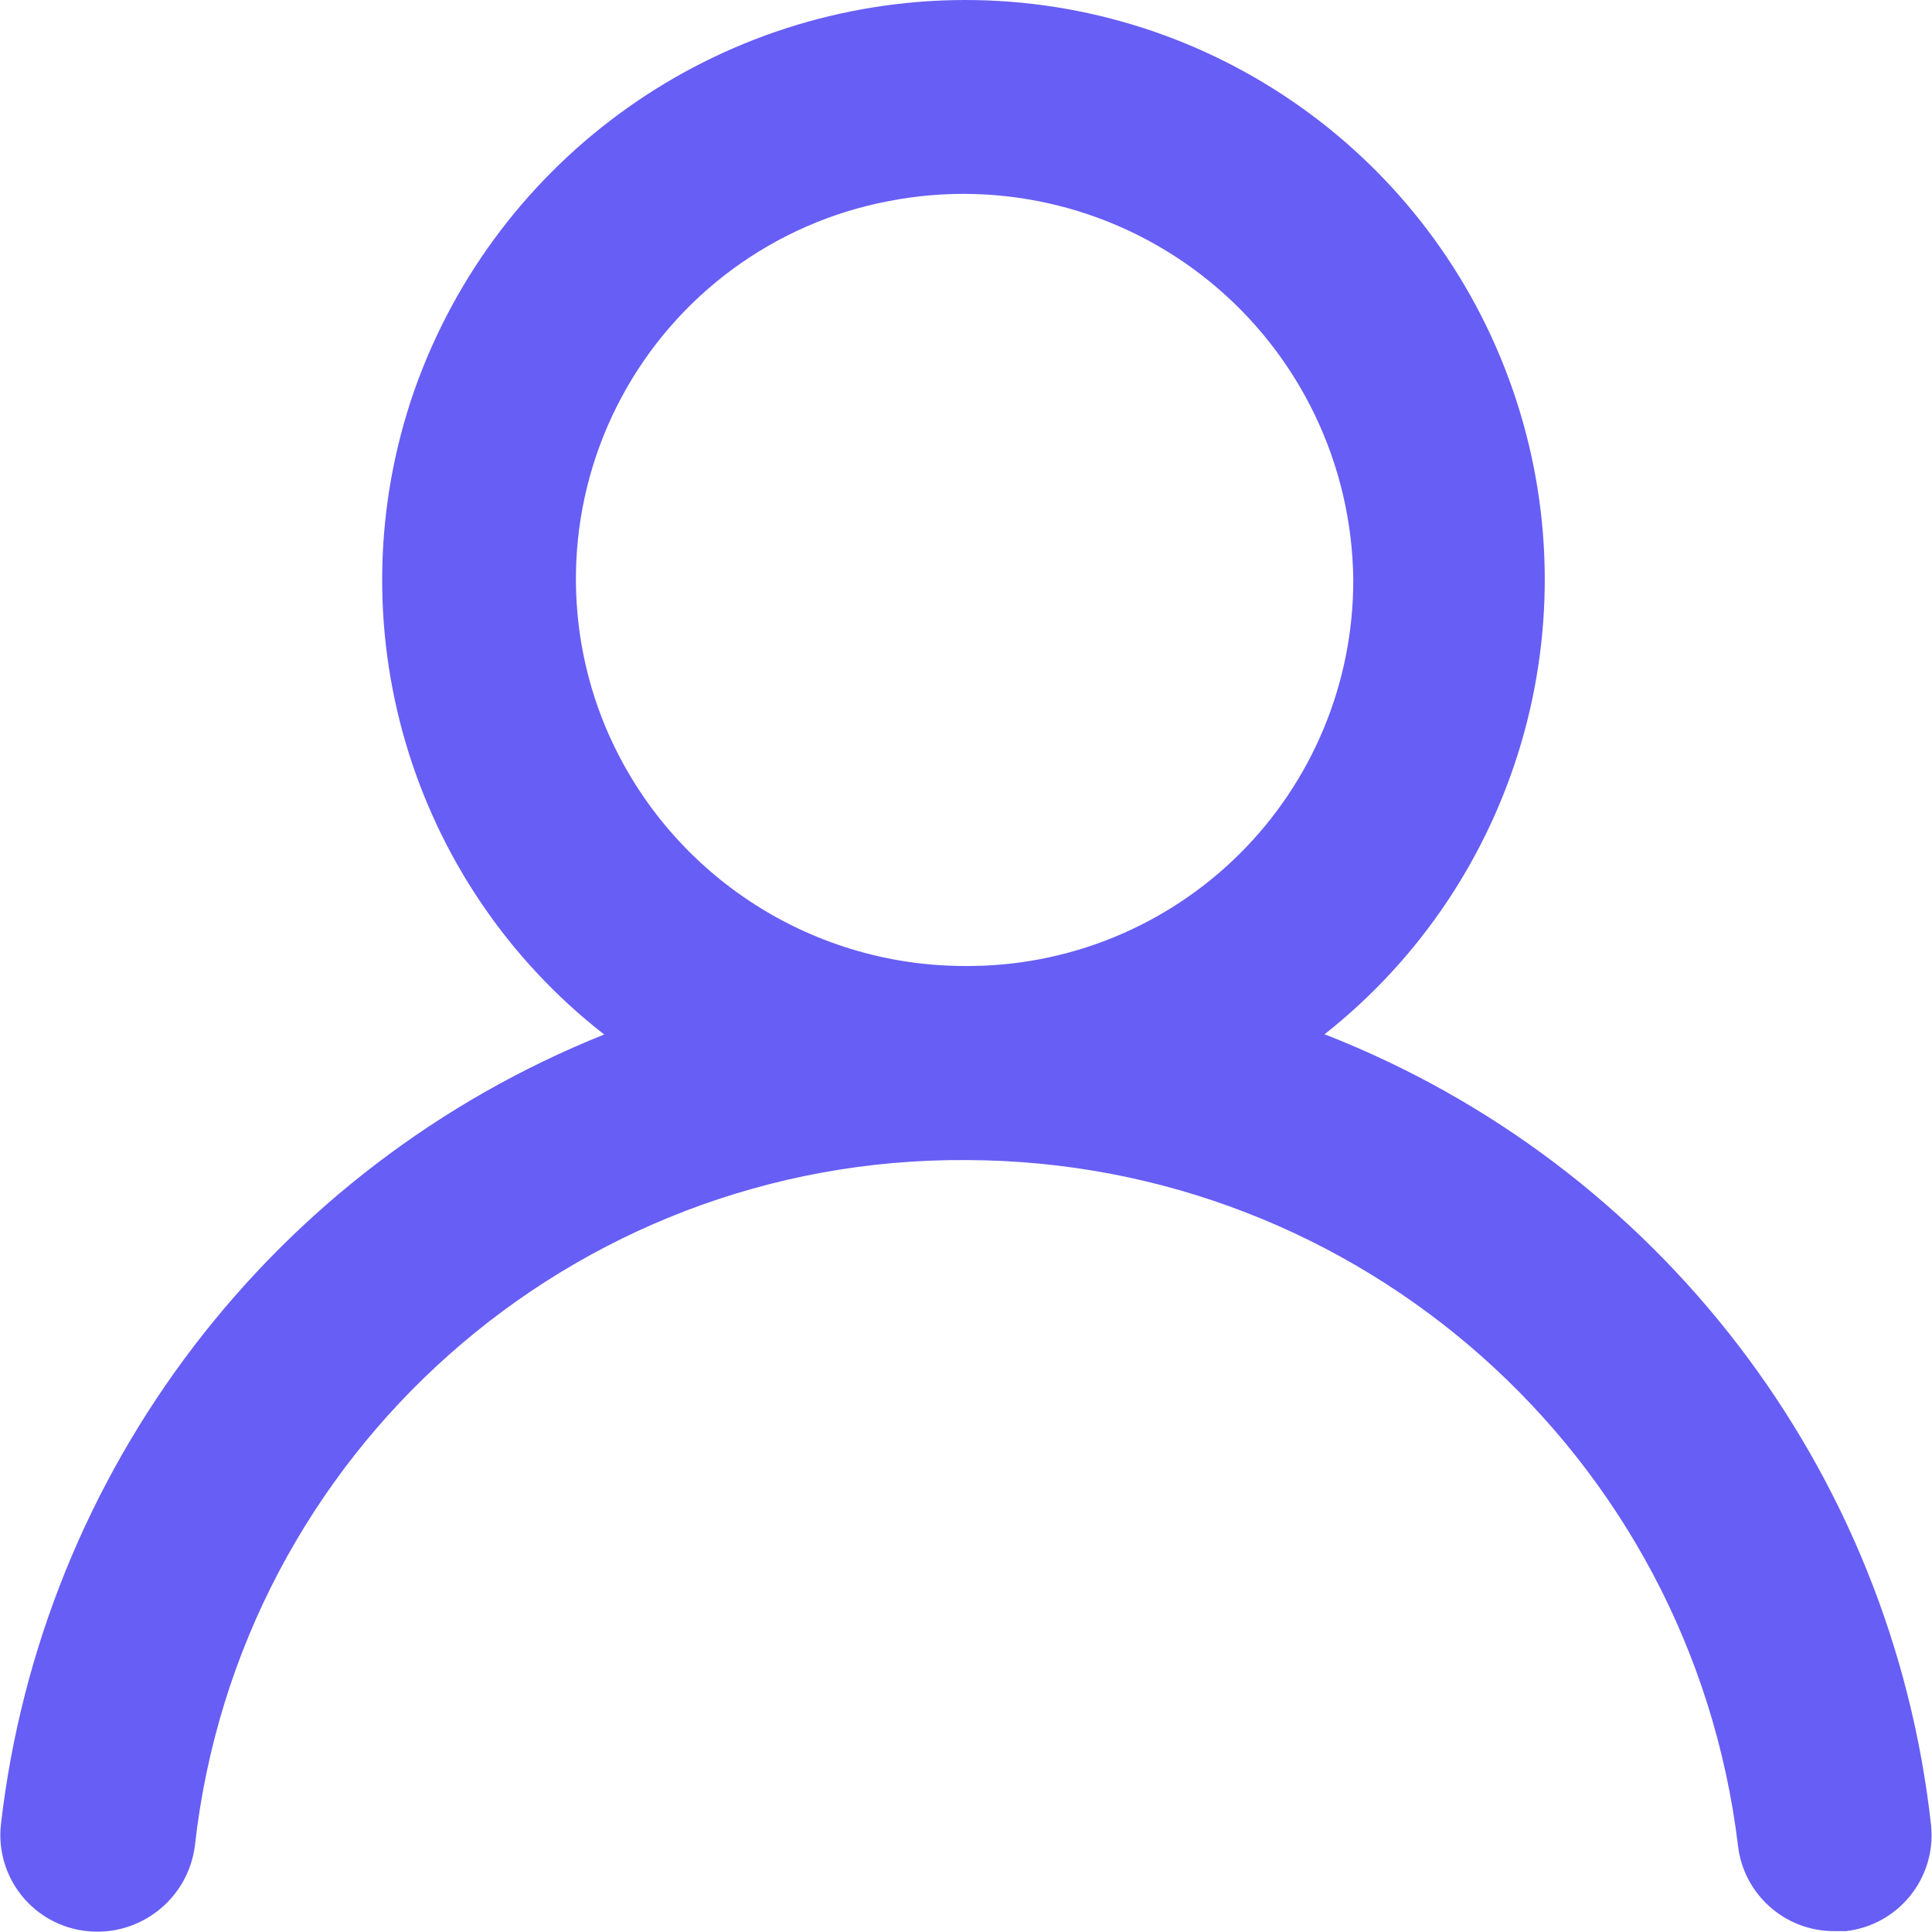
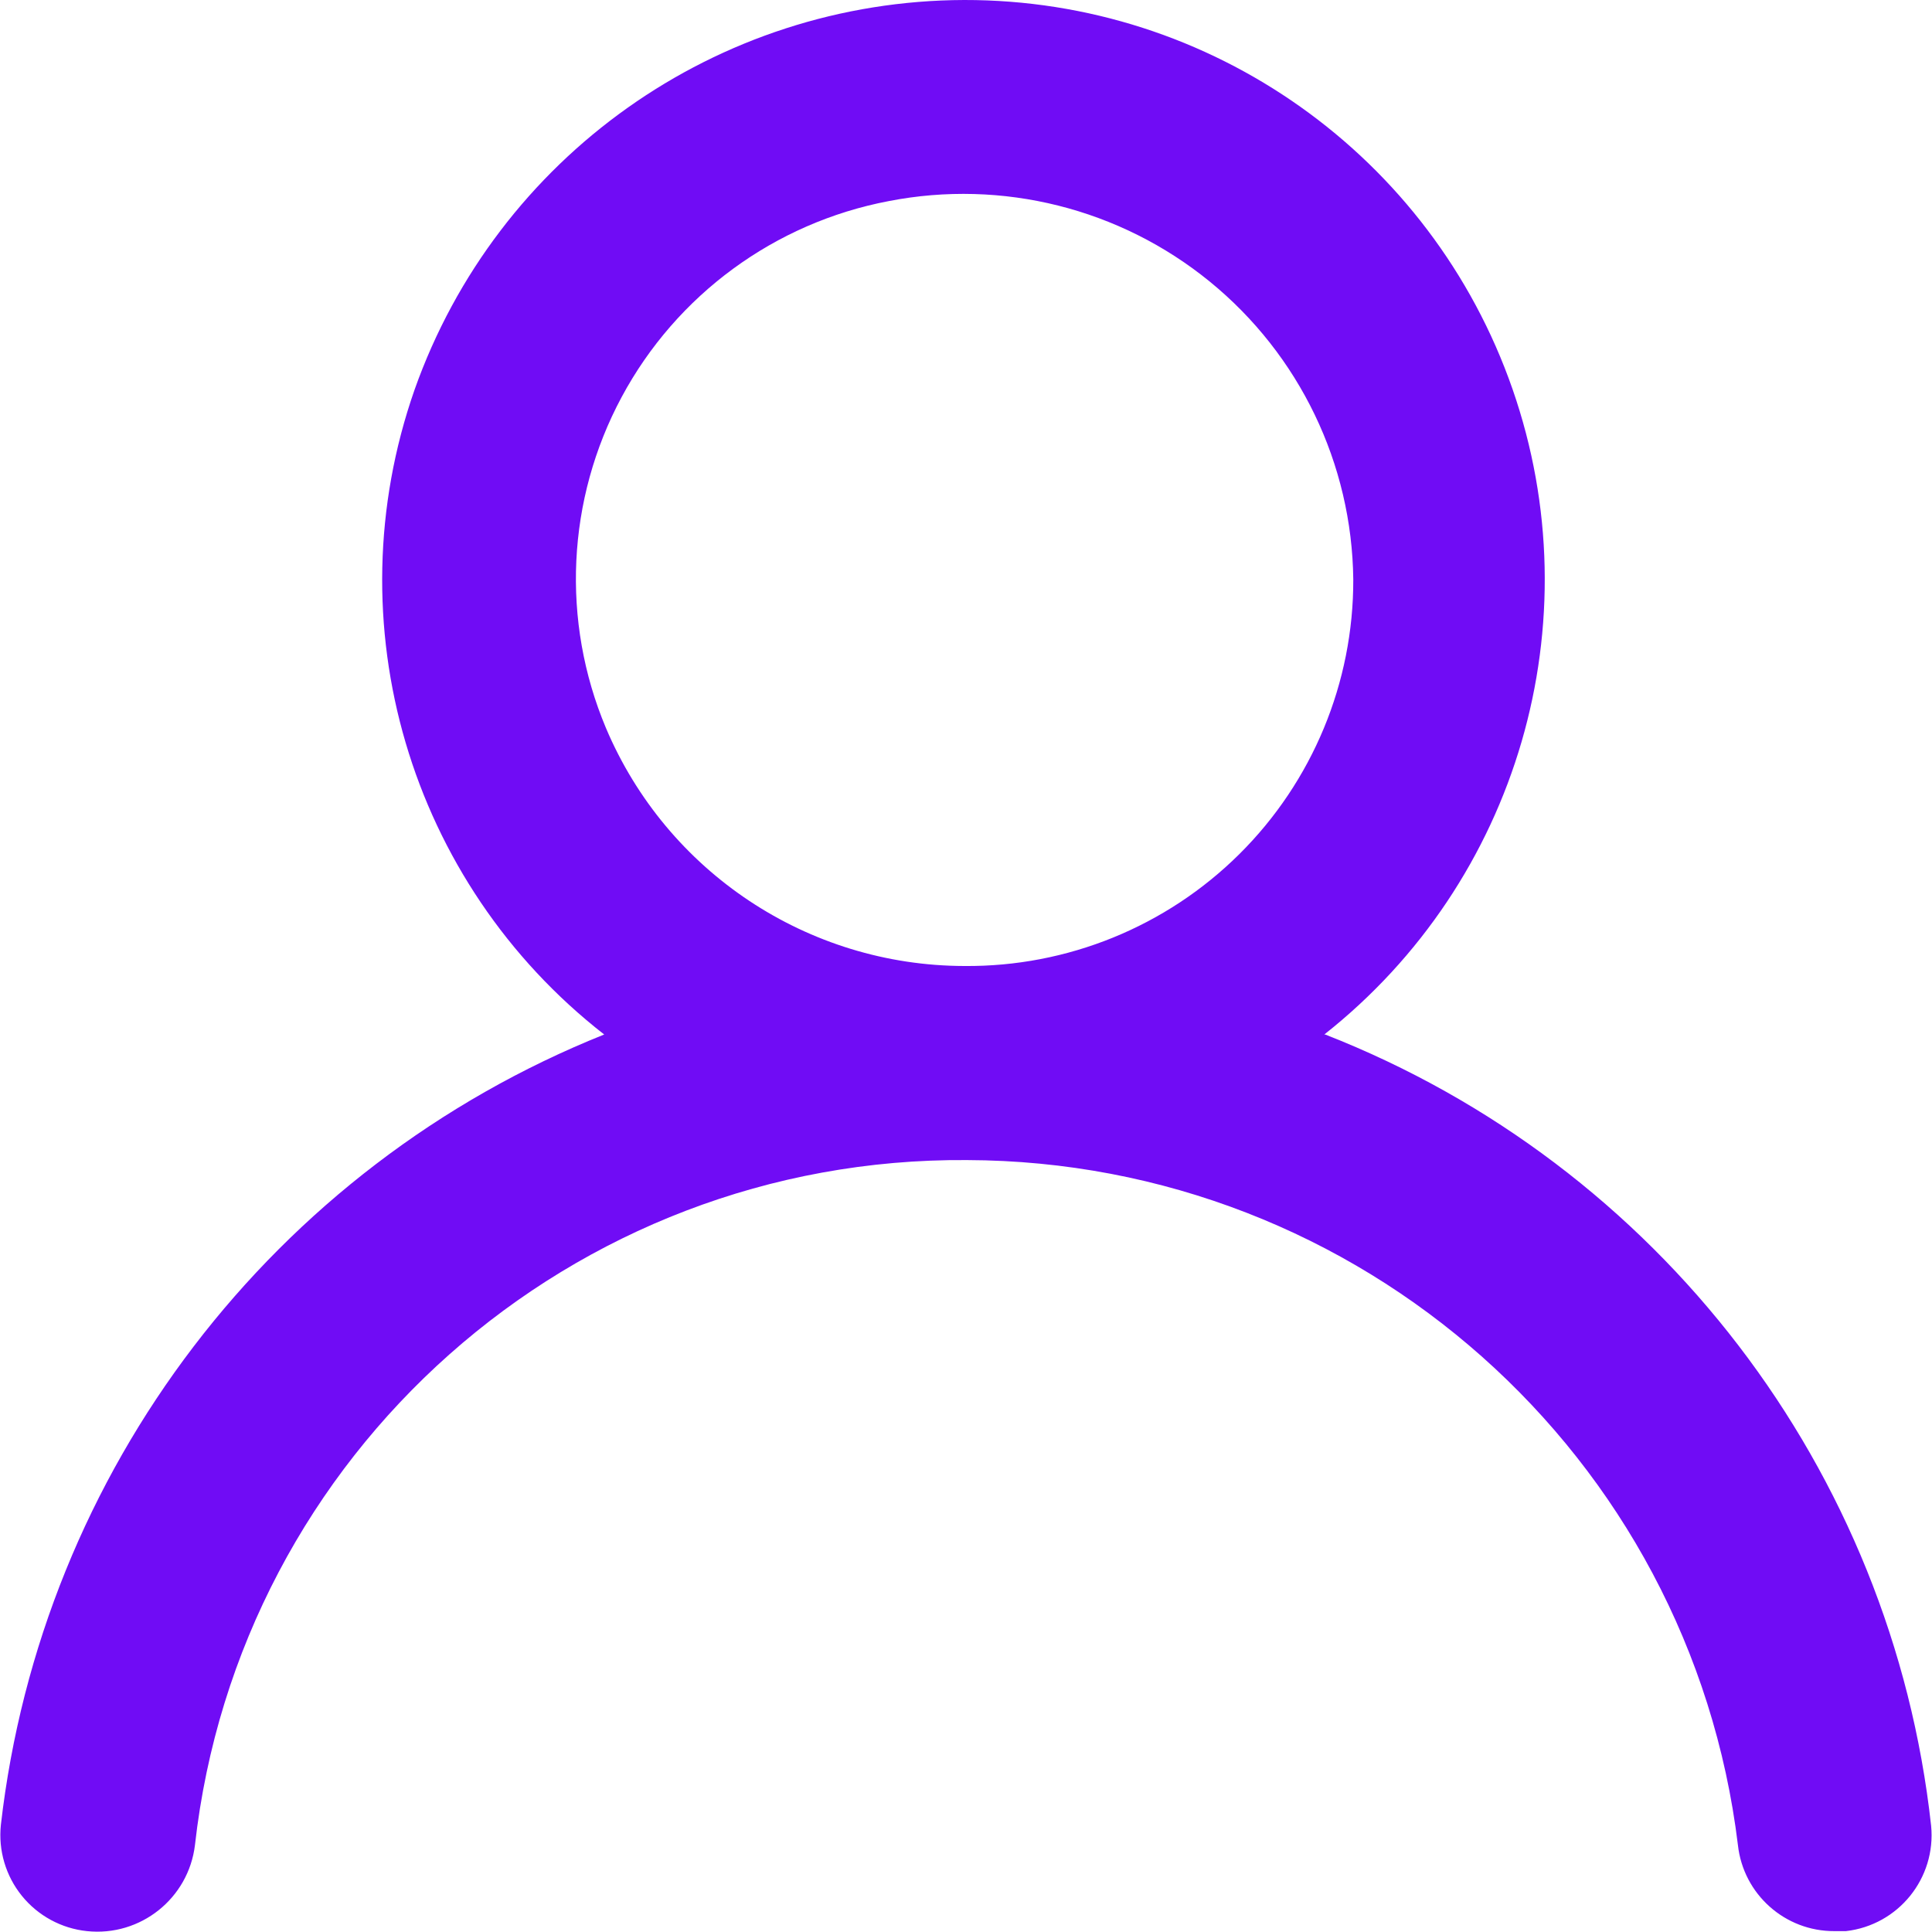
<svg xmlns="http://www.w3.org/2000/svg" width="22" height="22" fill="none">
-   <path fill="#675EF5" d="M15.08 11.78A6.6 6.6 0 0 0 10.98 0a6.66 6.66 0 0 0-6.26 4.44 6.56 6.56 0 0 0 2.16 7.34 11.05 11.05 0 0 0-6.87 9 1.1 1.1 0 0 0 .98 1.21 1.12 1.12 0 0 0 1.23-.98 8.78 8.78 0 0 1 8.79-7.8 8.87 8.87 0 0 1 8.78 7.8 1.1 1.1 0 0 0 1.1.98h.13a1.1 1.1 0 0 0 .97-1.2 10.96 10.96 0 0 0-6.9-9.01Zm-4.1-.78A4.44 4.44 0 0 1 6.9 8.29a4.38 4.38 0 0 1 3.22-6 4.44 4.44 0 0 1 5.29 4.31 4.39 4.39 0 0 1-4.43 4.4Z" />
+   <path fill="#700cf5" d="M15.08 11.78A6.6 6.6 0 0 0 10.98 0a6.66 6.66 0 0 0-6.26 4.44 6.56 6.56 0 0 0 2.16 7.34 11.05 11.05 0 0 0-6.87 9 1.1 1.1 0 0 0 .98 1.21 1.12 1.12 0 0 0 1.23-.98 8.78 8.78 0 0 1 8.79-7.8 8.87 8.87 0 0 1 8.78 7.8 1.1 1.1 0 0 0 1.1.98h.13a1.1 1.1 0 0 0 .97-1.2 10.96 10.96 0 0 0-6.9-9.01Zm-4.1-.78A4.44 4.44 0 0 1 6.9 8.29a4.38 4.38 0 0 1 3.22-6 4.44 4.44 0 0 1 5.29 4.31 4.39 4.39 0 0 1-4.43 4.4Z" />
</svg>
